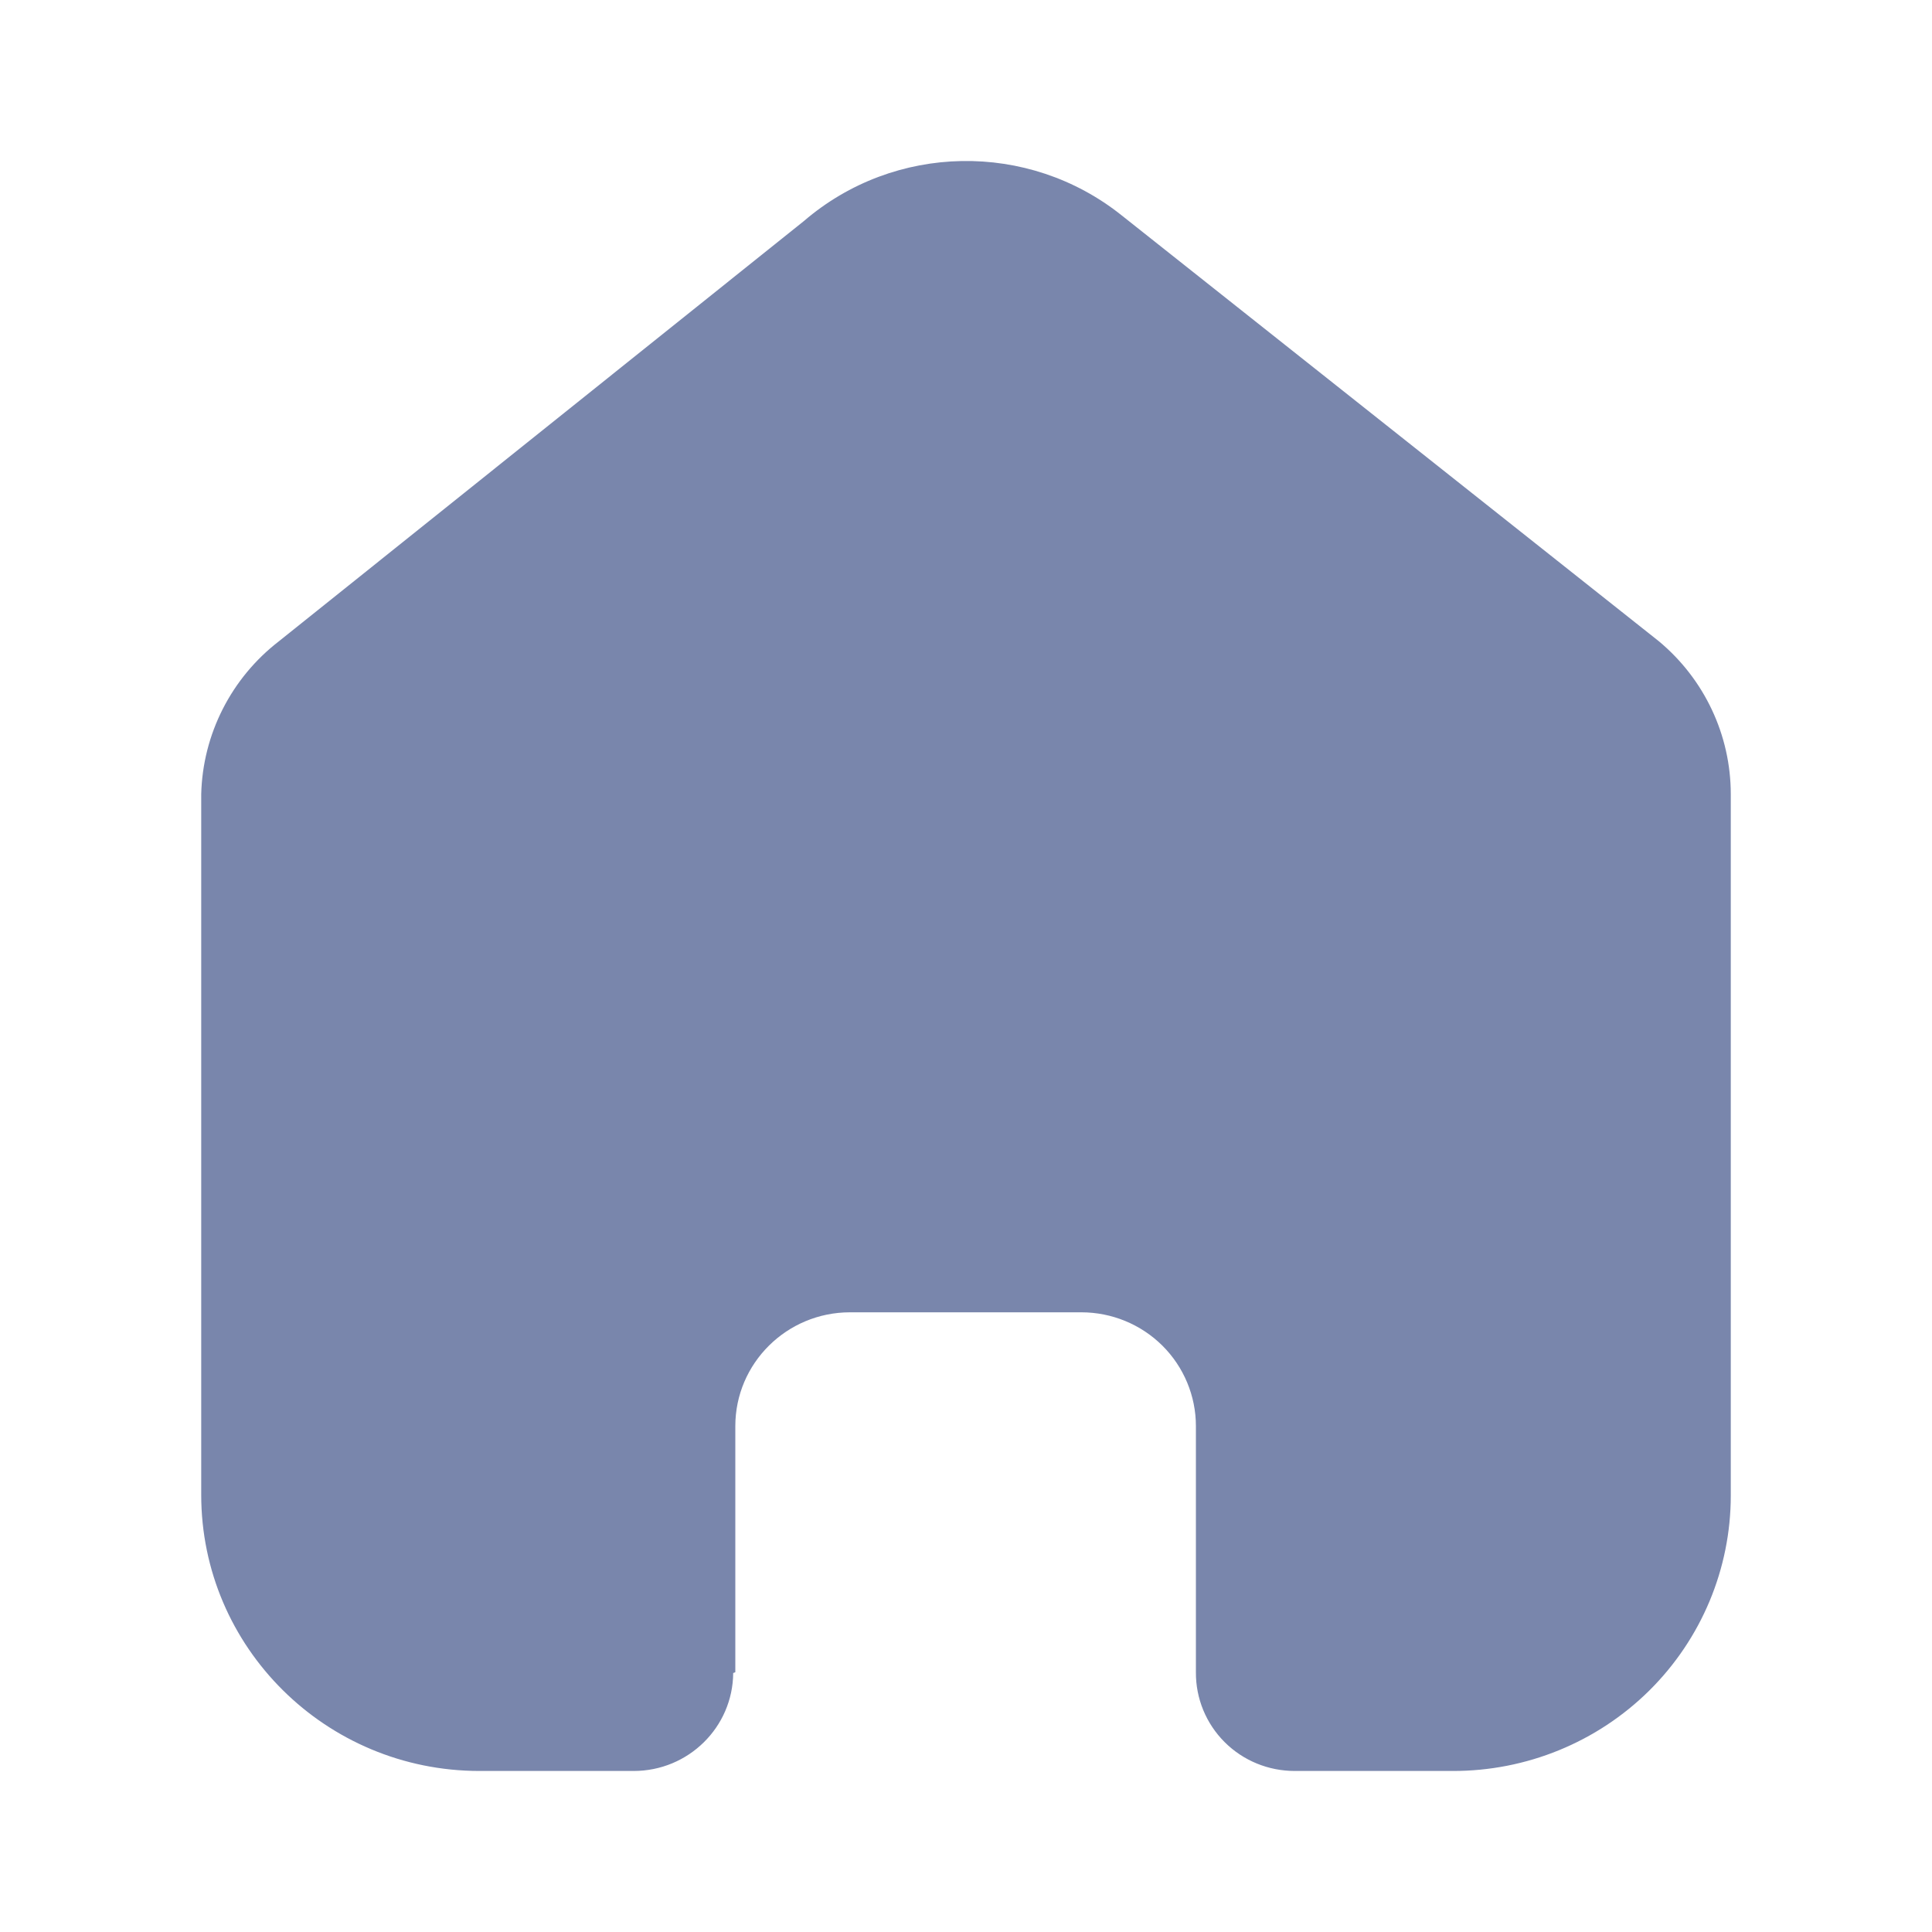
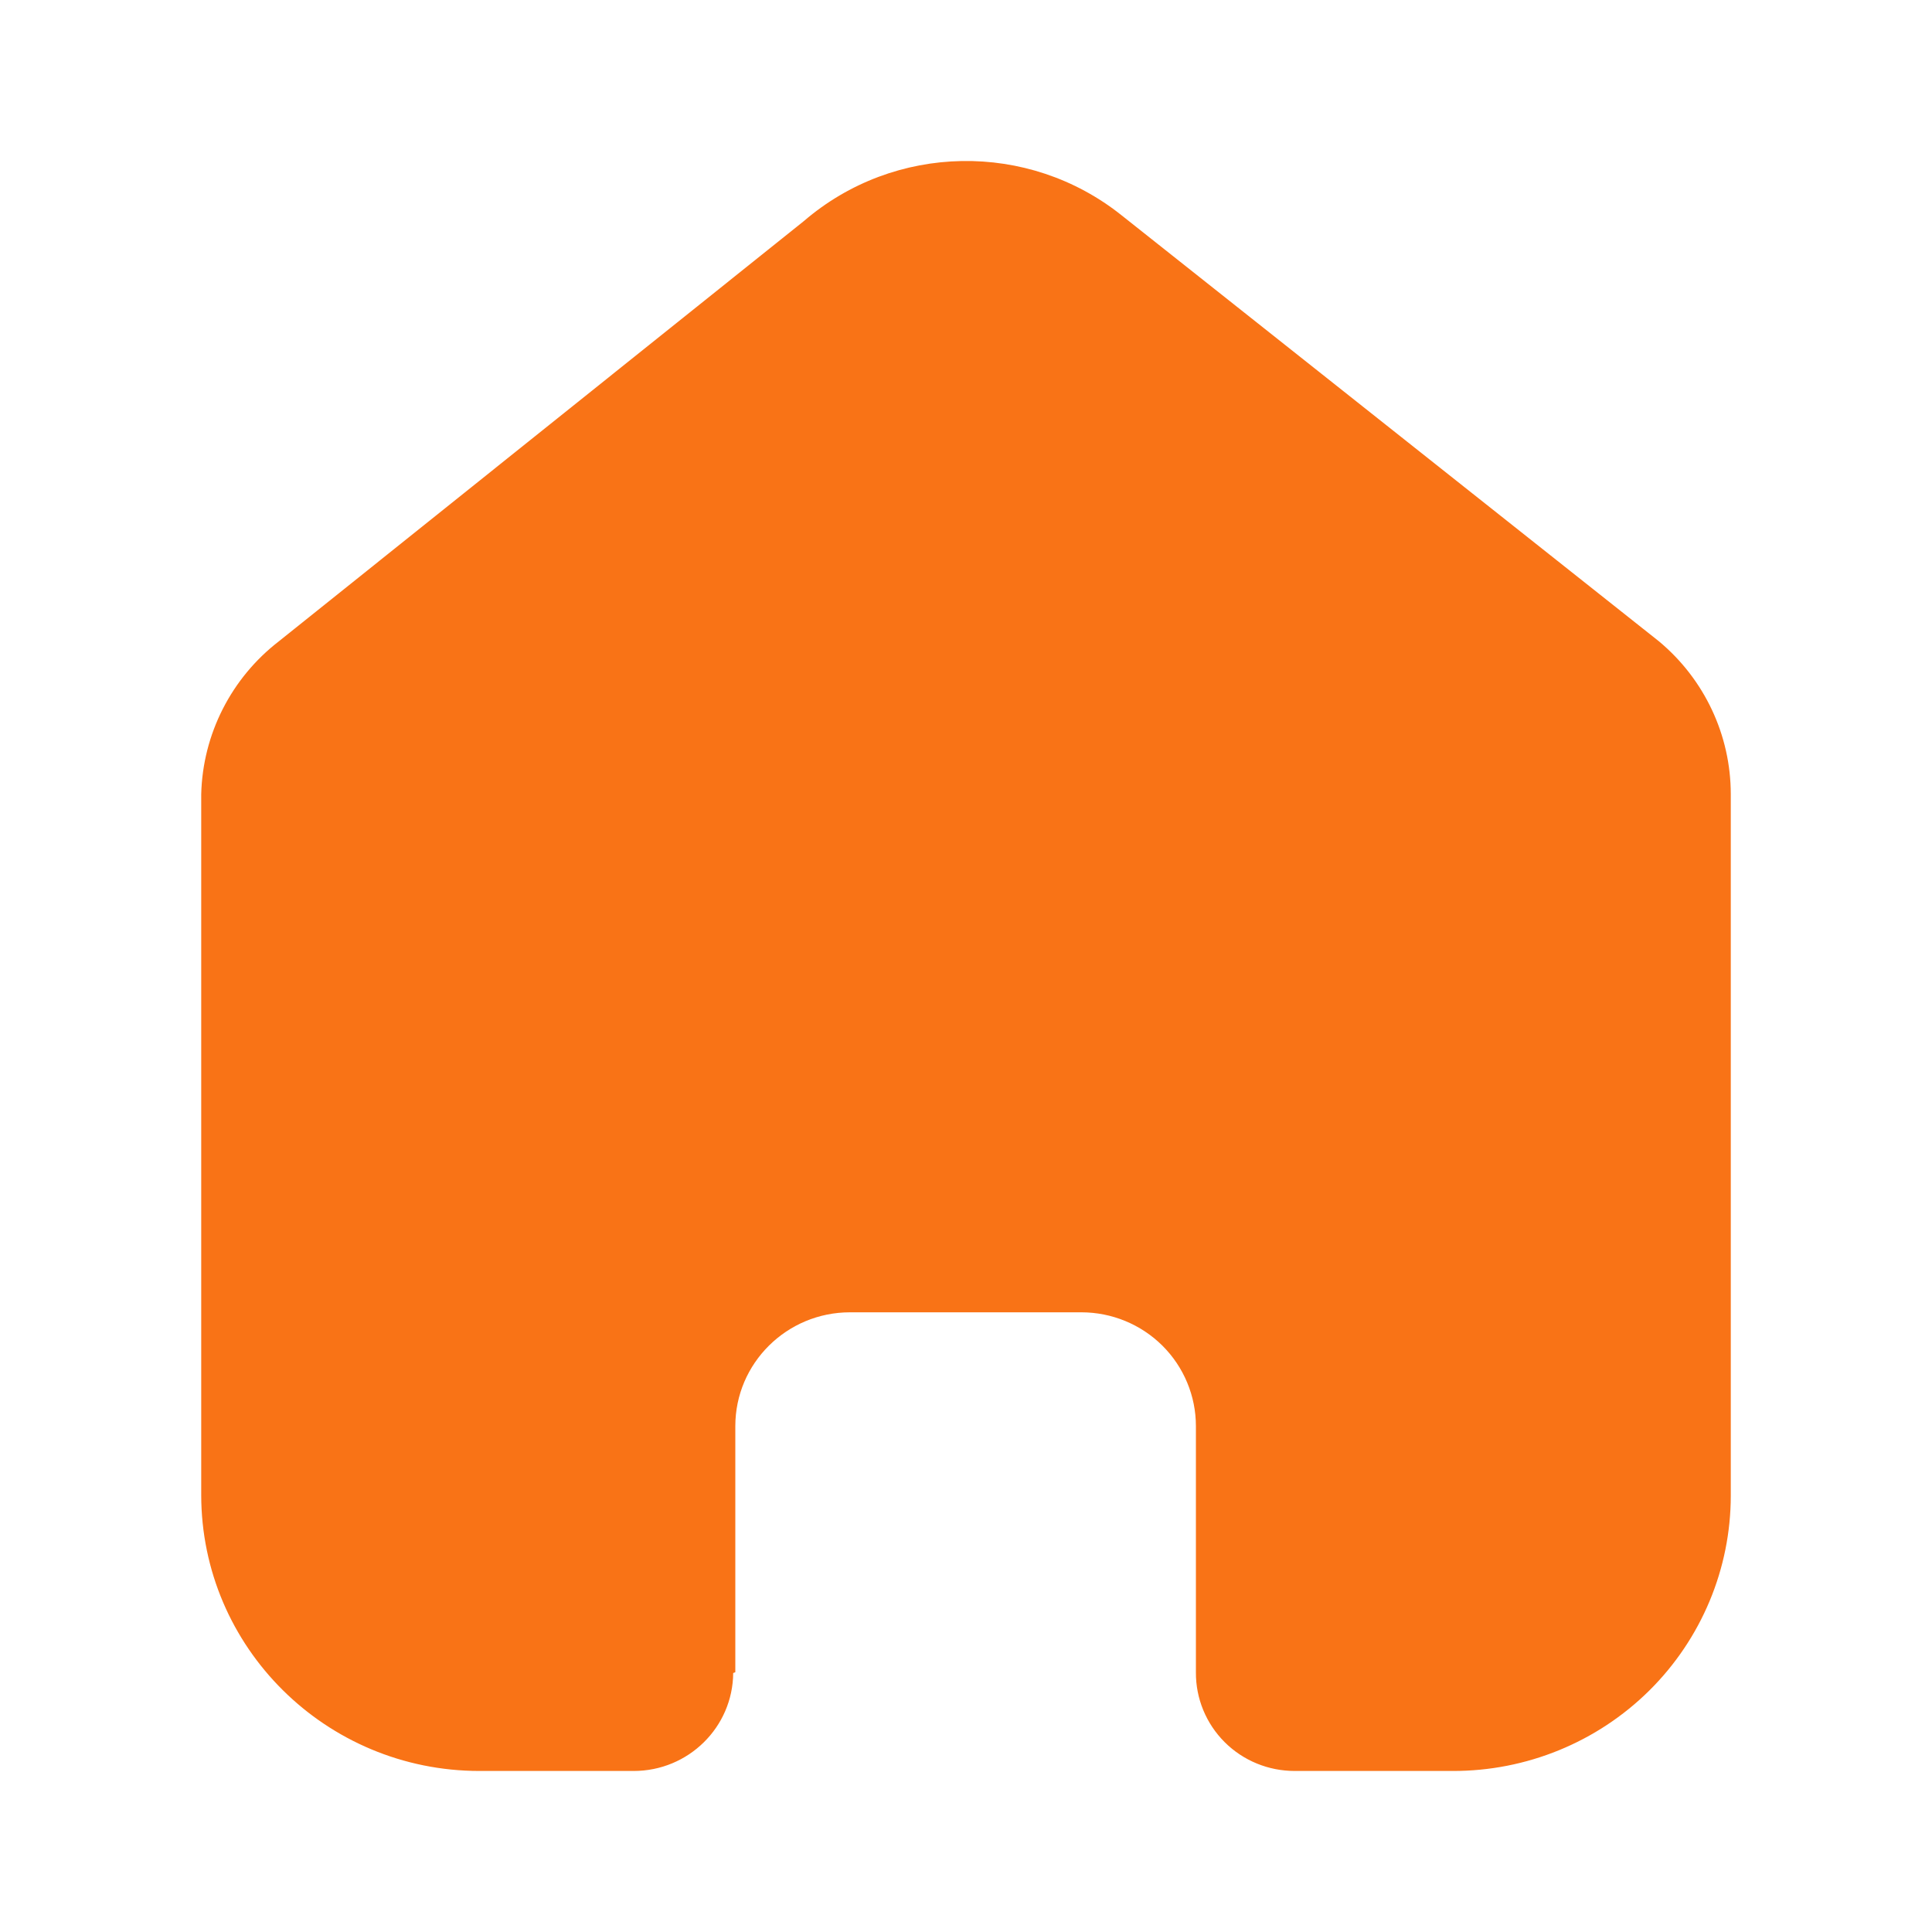
- <svg xmlns="http://www.w3.org/2000/svg" width="20" height="20" viewBox="0 0 20 20" fill="none">
-   <path d="M7.612 17.311V14.763C7.612 14.113 8.144 13.585 8.799 13.585H11.194C11.509 13.585 11.81 13.709 12.033 13.93C12.255 14.151 12.38 14.451 12.38 14.763V17.311C12.378 17.582 12.485 17.842 12.677 18.034C12.869 18.226 13.13 18.333 13.403 18.333H15.037C15.8 18.335 16.532 18.036 17.073 17.501C17.613 16.966 17.917 16.239 17.917 15.482V8.222C17.917 7.61 17.644 7.03 17.171 6.637L11.612 2.23C10.645 1.457 9.259 1.482 8.321 2.289L2.889 6.637C2.394 7.018 2.098 7.601 2.083 8.222V15.474C2.083 17.053 3.373 18.333 4.964 18.333H6.56C7.126 18.333 7.586 17.88 7.59 17.319L7.612 17.311Z" fill="#7986AC" />
+ <svg xmlns="http://www.w3.org/2000/svg" width="20" height="20" viewBox="0 0 20 20" fill="#f97316">
+   <path d="M7.612 17.311V14.763C7.612 14.113 8.144 13.585 8.799 13.585H11.194C11.509 13.585 11.81 13.709 12.033 13.93C12.255 14.151 12.38 14.451 12.38 14.763V17.311C12.378 17.582 12.485 17.842 12.677 18.034C12.869 18.226 13.13 18.333 13.403 18.333H15.037C15.8 18.335 16.532 18.036 17.073 17.501C17.613 16.966 17.917 16.239 17.917 15.482V8.222C17.917 7.61 17.644 7.03 17.171 6.637L11.612 2.23C10.645 1.457 9.259 1.482 8.321 2.289L2.889 6.637C2.394 7.018 2.098 7.601 2.083 8.222V15.474C2.083 17.053 3.373 18.333 4.964 18.333H6.56C7.126 18.333 7.586 17.88 7.59 17.319L7.612 17.311Z" />
</svg>
